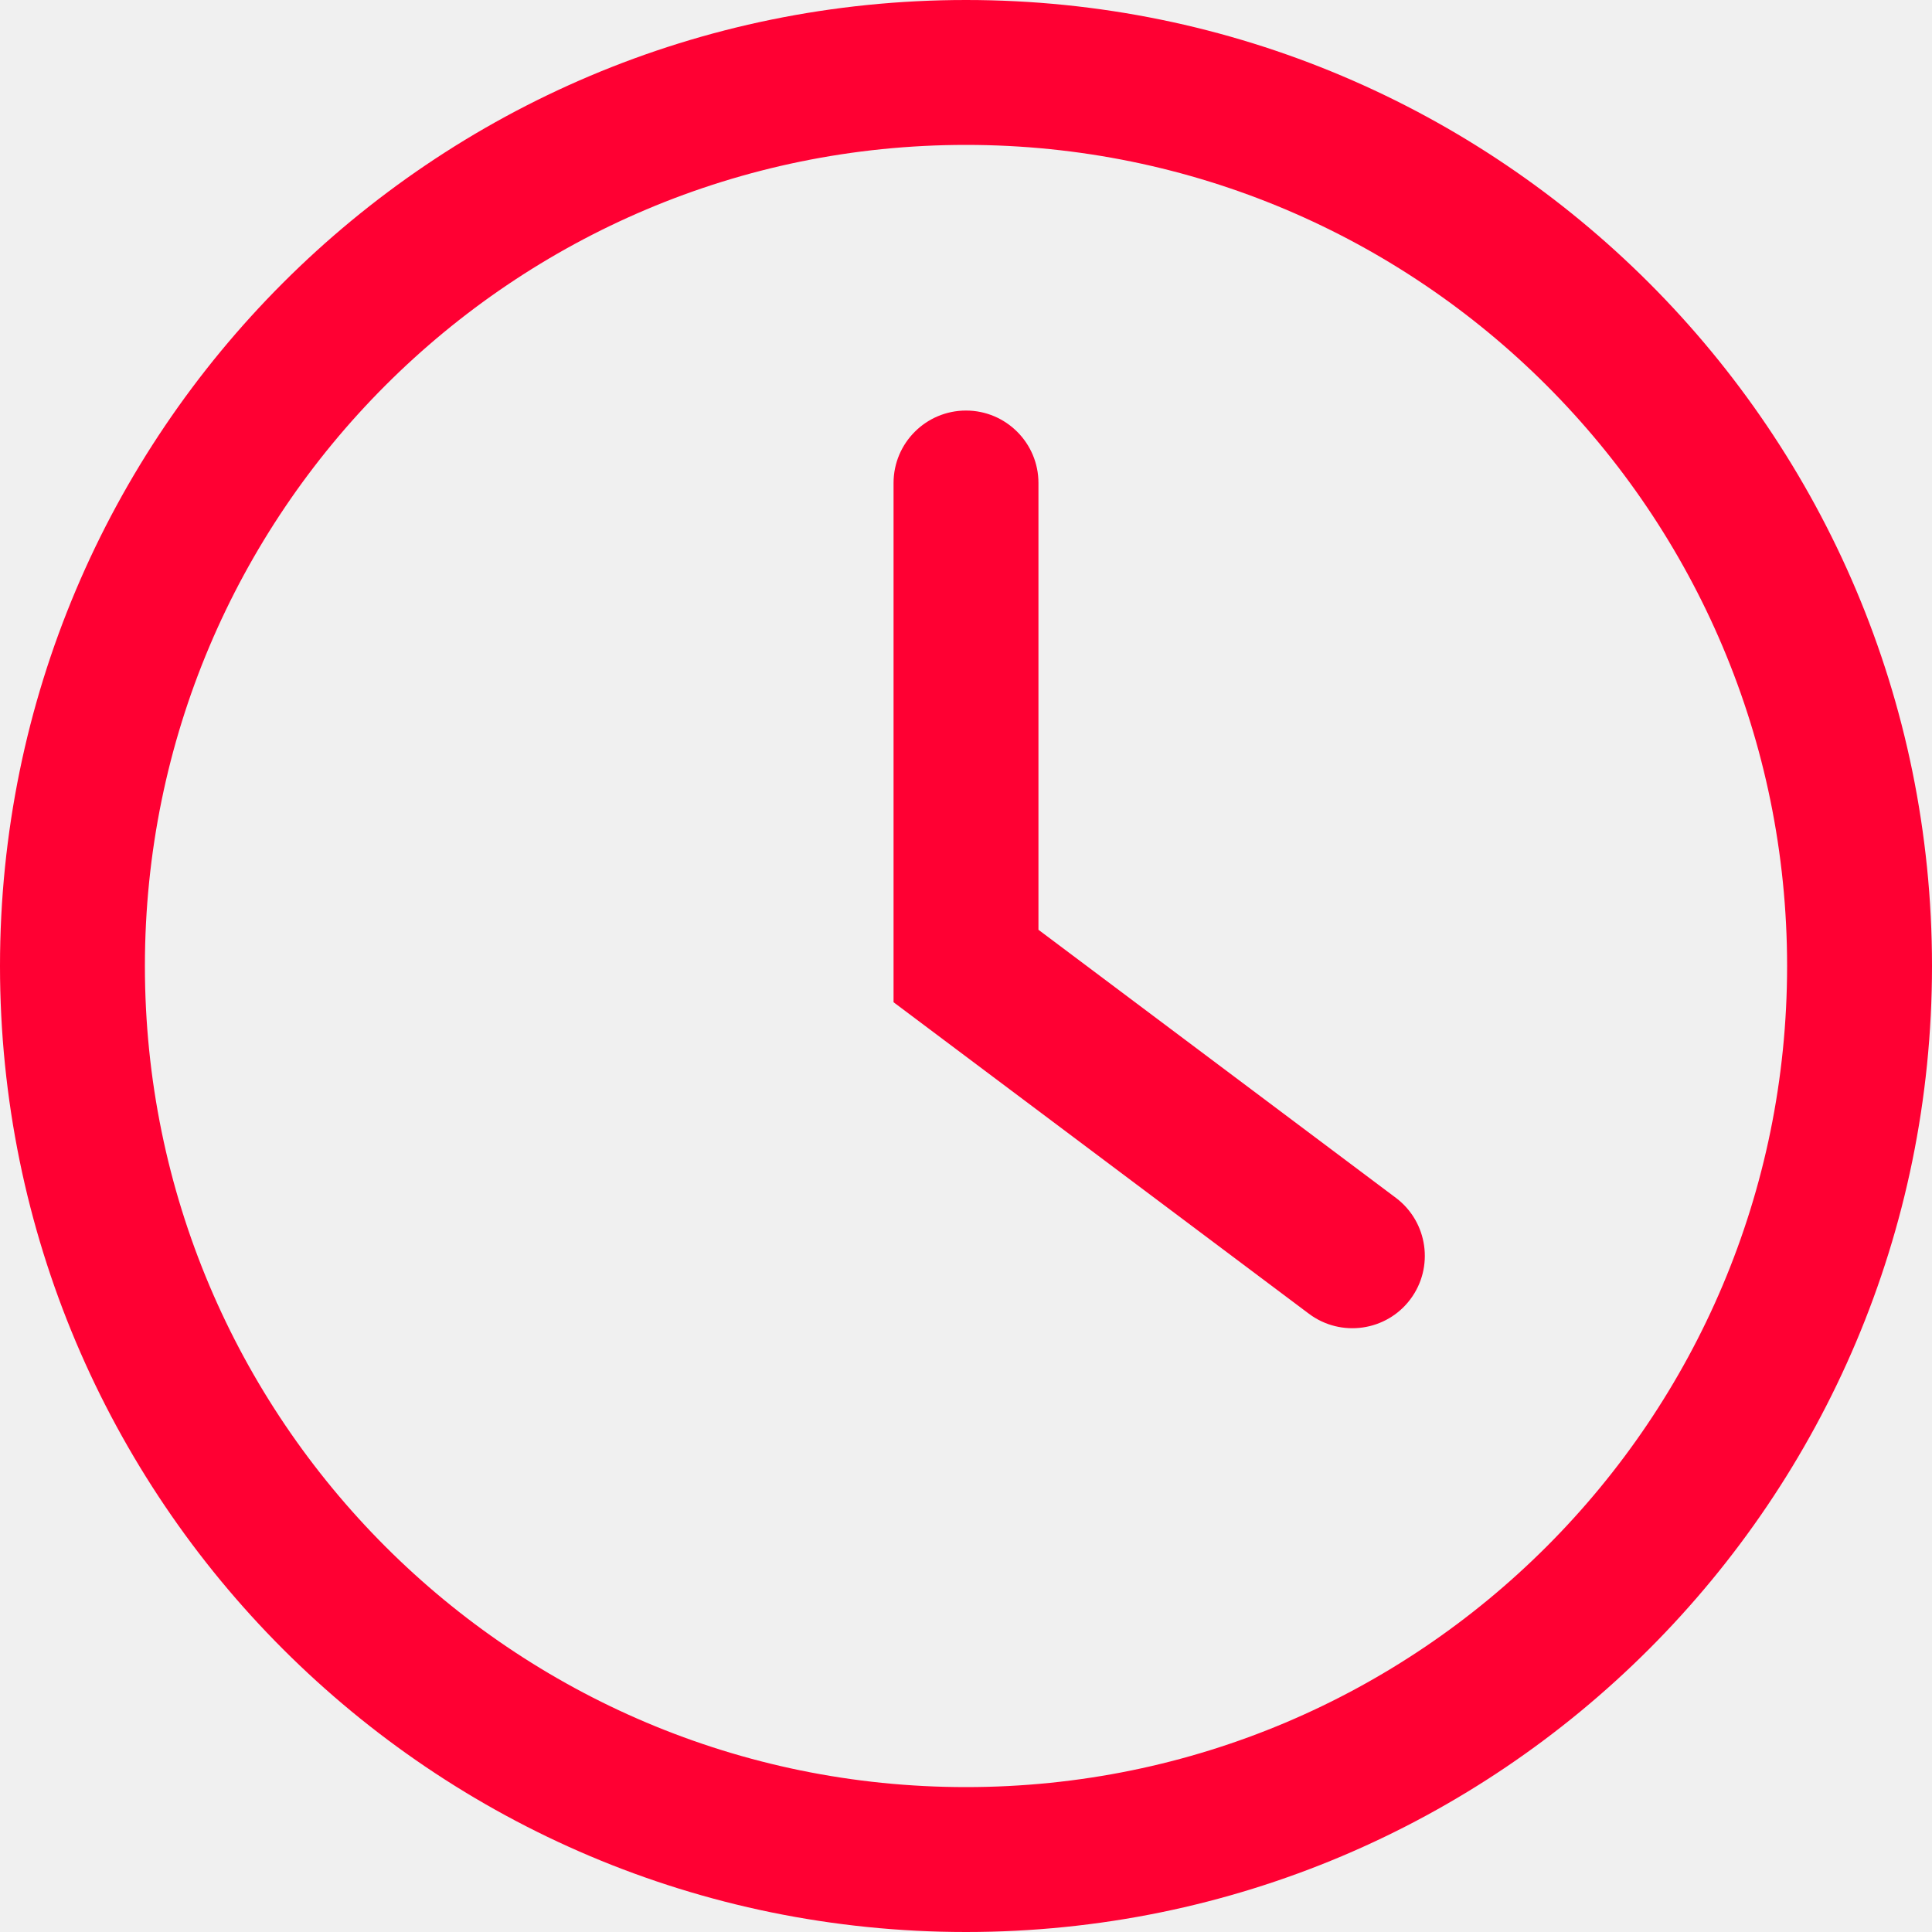
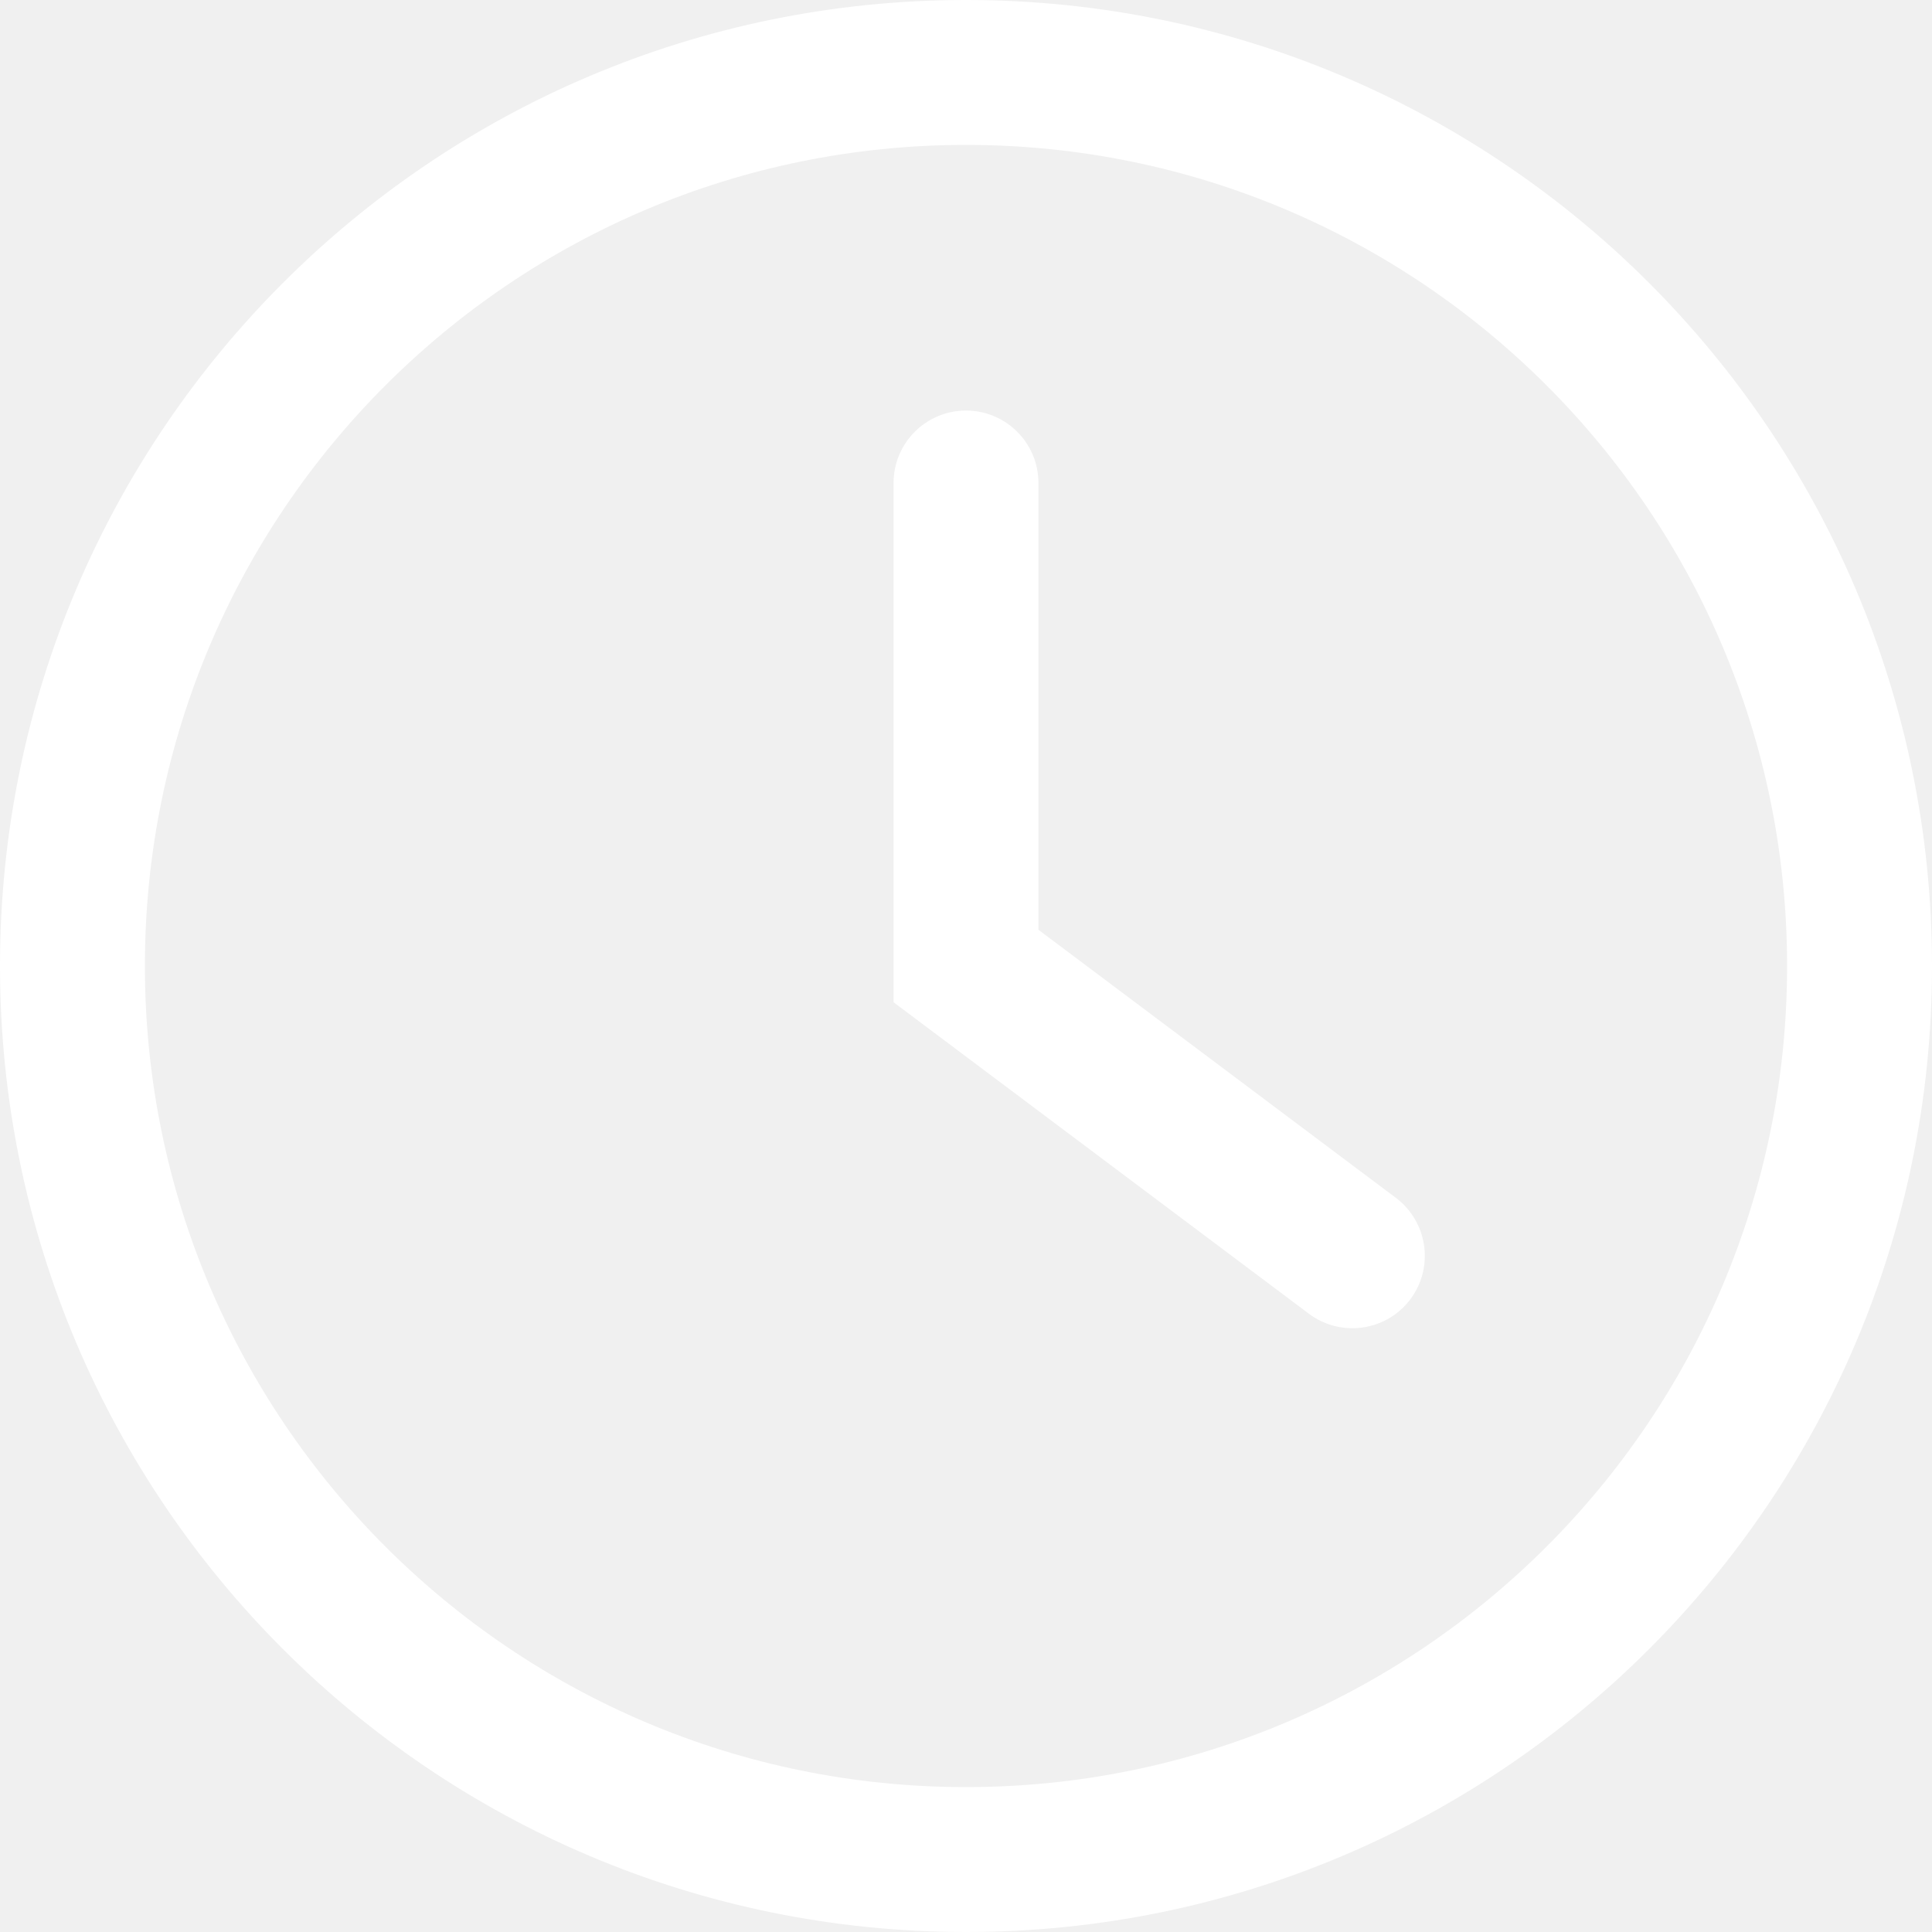
<svg xmlns="http://www.w3.org/2000/svg" width="20" height="20" viewBox="0 0 20 20" fill="none">
-   <path fill-rule="evenodd" clip-rule="evenodd" d="M18.5 10C18.5 14.694 14.694 18.5 10 18.5C5.306 18.5 1.5 14.694 1.5 10C1.5 5.306 5.306 1.5 10 1.5C14.694 1.5 18.5 5.306 18.5 10ZM20 10C20 15.523 15.523 20 10 20C4.477 20 0 15.523 0 10C0 4.477 4.477 0 10 0C15.523 0 20 4.477 20 10ZM10.75 5C10.75 4.586 10.414 4.25 10 4.25C9.586 4.25 9.25 4.586 9.25 5V10.375L9.55 10.6L13.55 13.6C13.881 13.848 14.352 13.781 14.6 13.45C14.848 13.119 14.781 12.649 14.45 12.4L10.75 9.625V5Z" fill="#FF0033" />
+   <path fill-rule="evenodd" clip-rule="evenodd" d="M18.5 10C18.5 14.694 14.694 18.5 10 18.5C5.306 18.5 1.5 14.694 1.5 10C1.5 5.306 5.306 1.5 10 1.5C14.694 1.5 18.5 5.306 18.5 10ZM20 10C20 15.523 15.523 20 10 20C4.477 20 0 15.523 0 10C0 4.477 4.477 0 10 0C15.523 0 20 4.477 20 10ZM10.75 5C10.75 4.586 10.414 4.25 10 4.25C9.586 4.25 9.25 4.586 9.25 5V10.375L9.55 10.6L13.55 13.6C13.881 13.848 14.352 13.781 14.6 13.45C14.848 13.119 14.781 12.649 14.45 12.4L10.75 9.625V5Z" fill="white" />
</svg>
